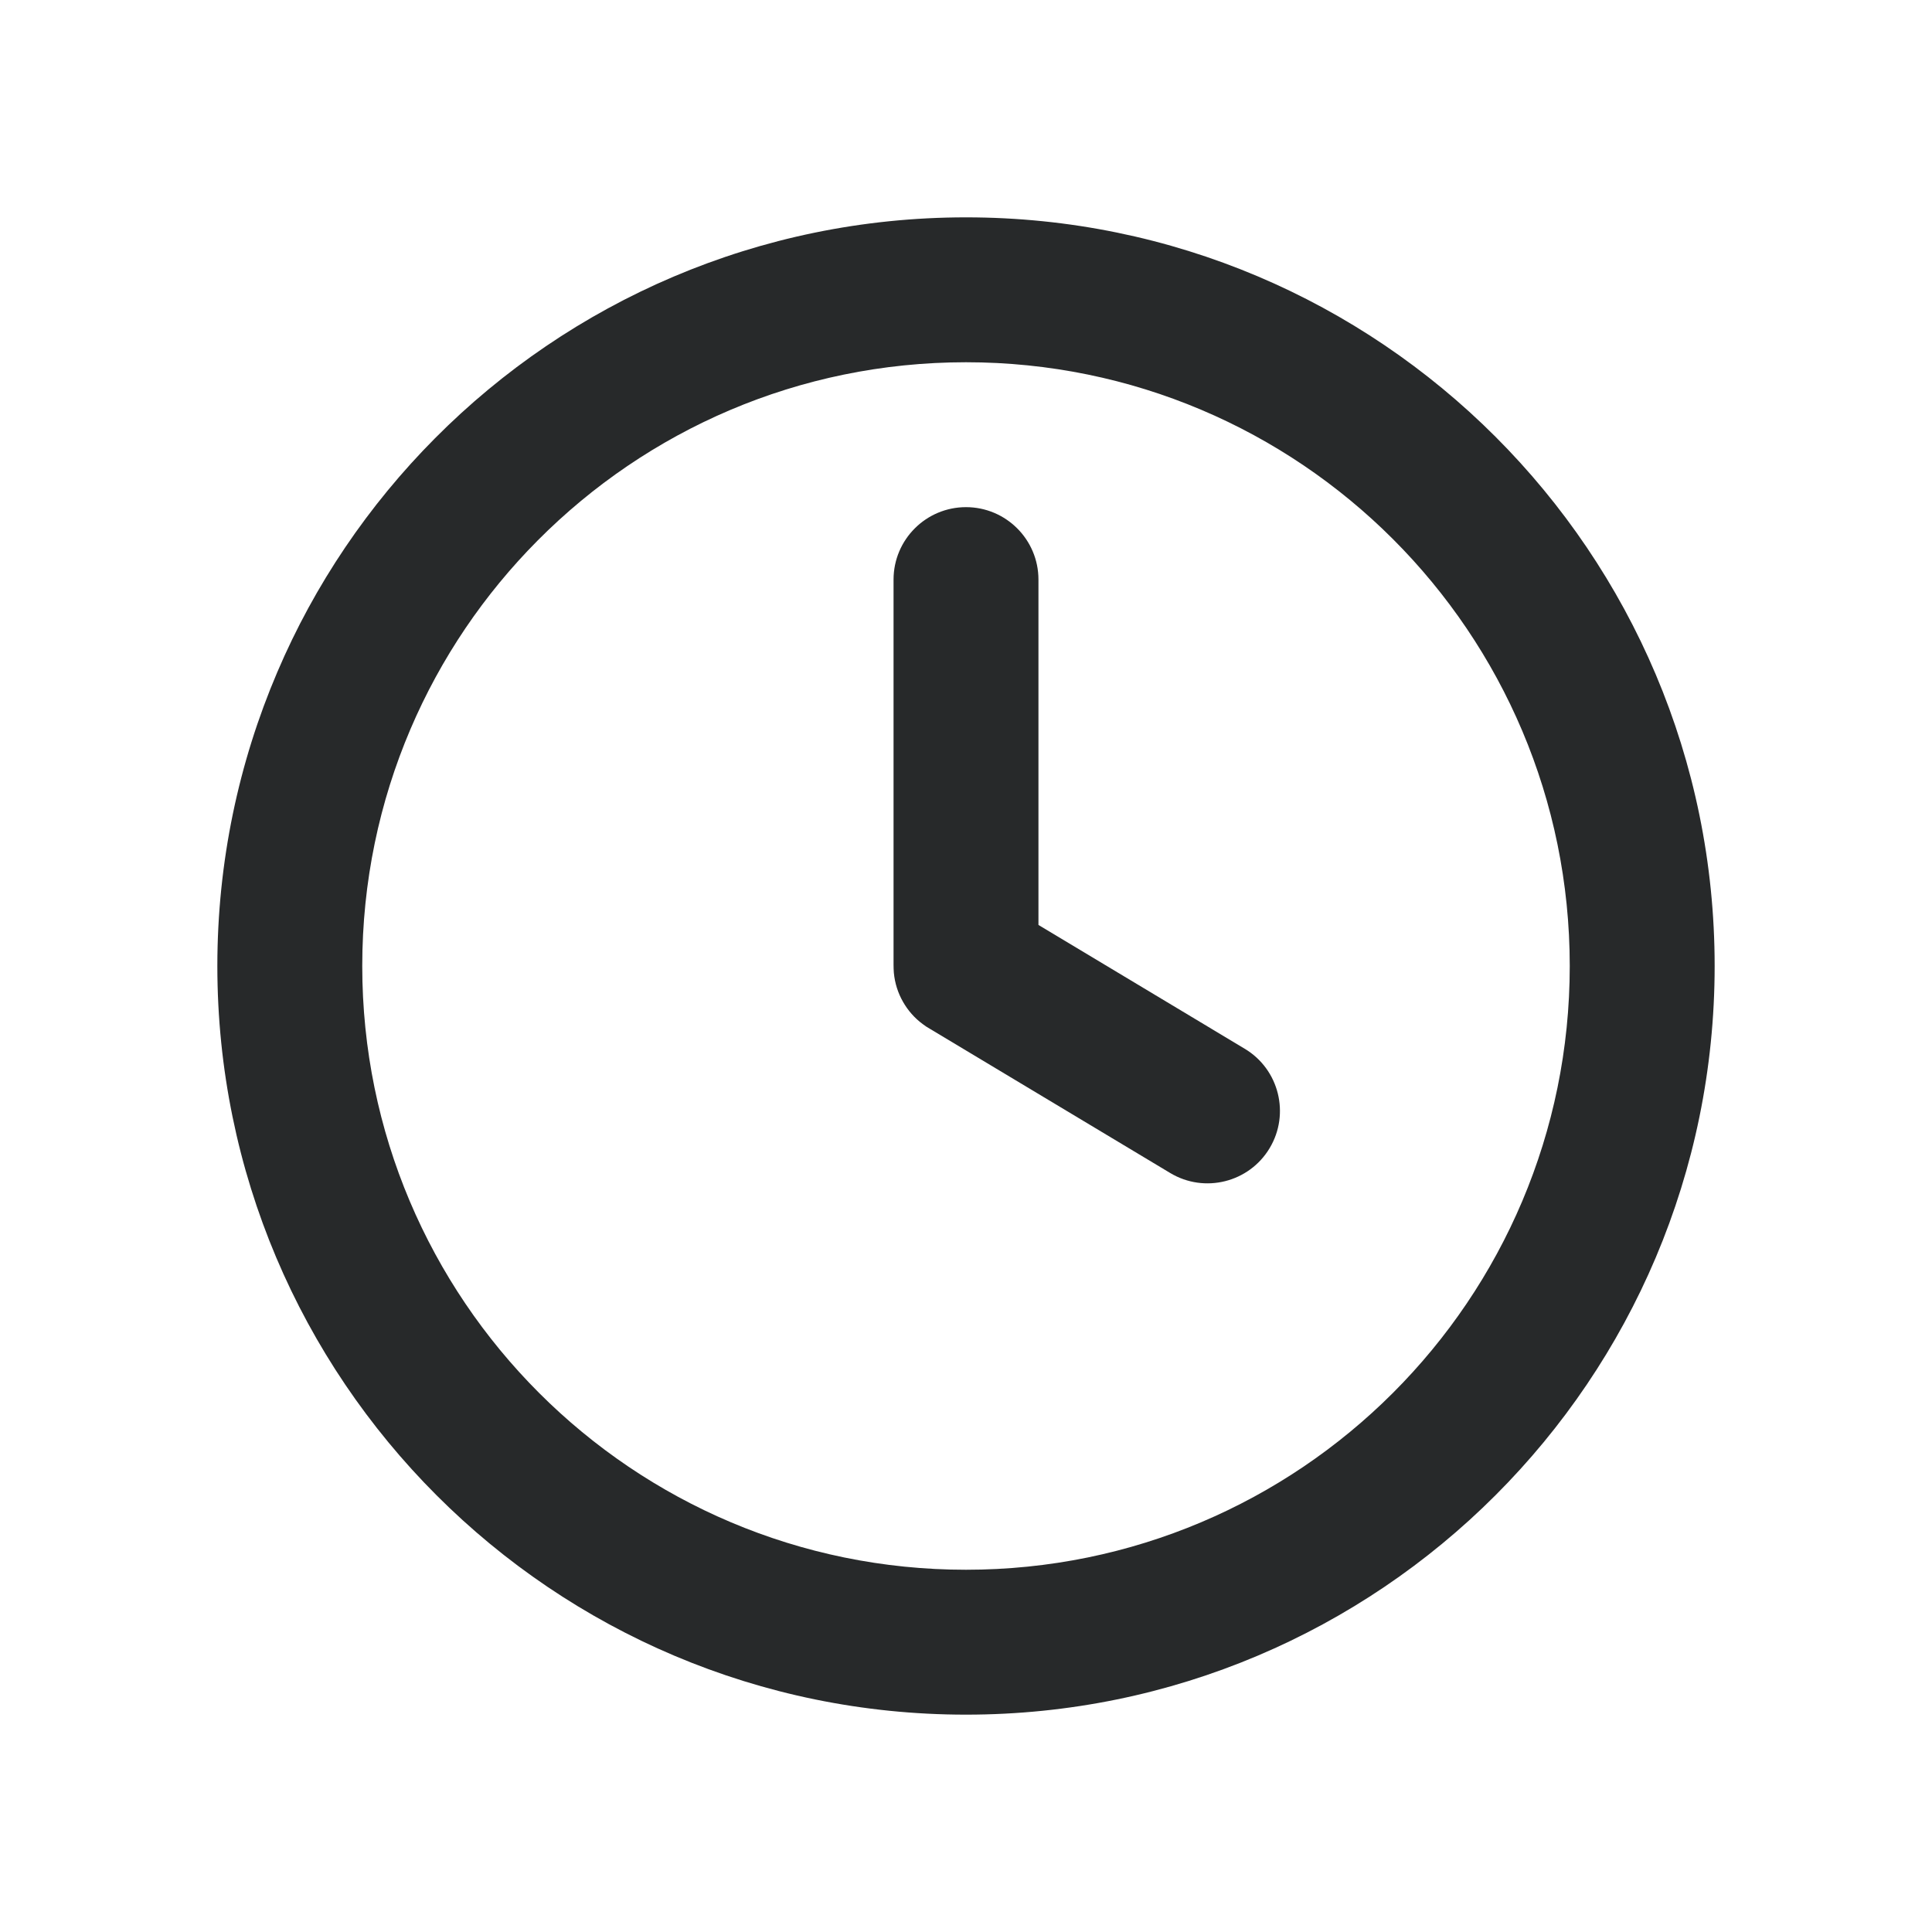
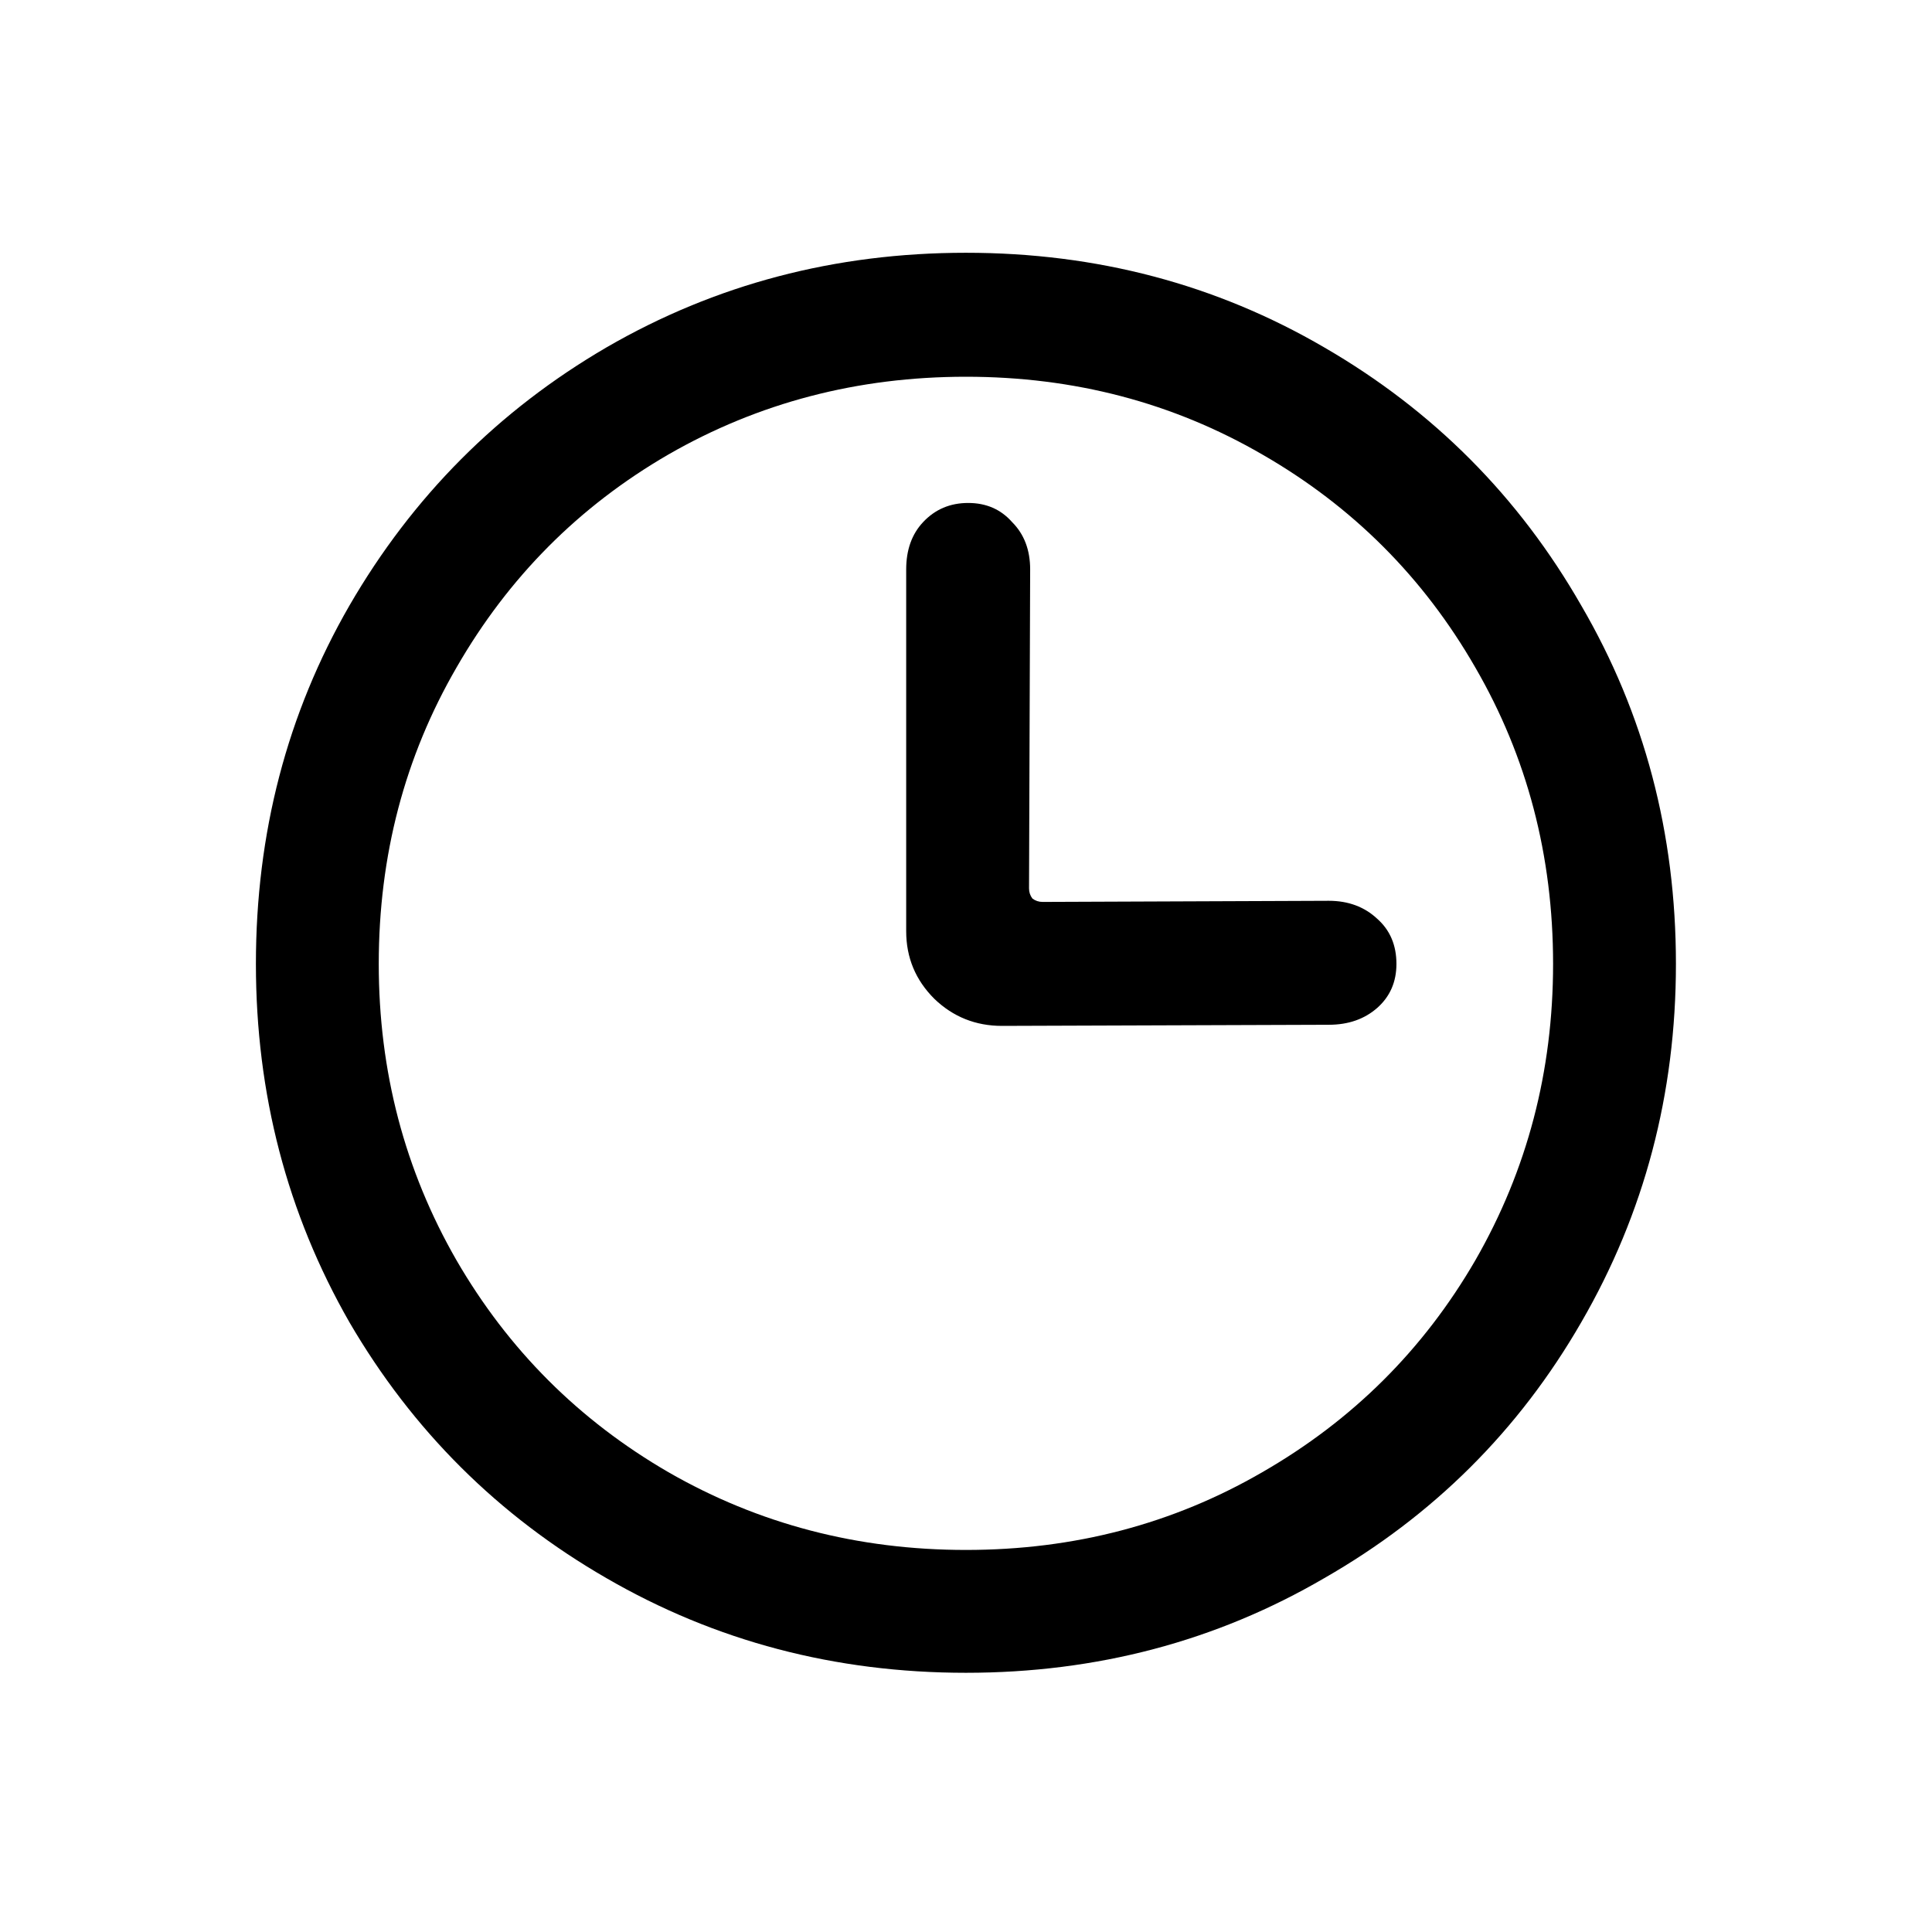
- <svg xmlns="http://www.w3.org/2000/svg" width="20" height="20" viewBox="0 0 20 20" fill="none">
-   <path d="M10 5.25C10.414 5.25 10.75 5.586 10.75 6V9.575L12.886 10.857C13.241 11.07 13.356 11.531 13.143 11.886C12.93 12.241 12.469 12.356 12.114 12.143L9.626 10.65C9.601 10.636 9.576 10.62 9.553 10.602C9.467 10.539 9.398 10.459 9.348 10.371C9.296 10.28 9.263 10.178 9.253 10.069C9.251 10.042 9.25 10.014 9.25 9.986V6C9.25 5.586 9.586 5.25 10 5.25Z" fill="#27292A" />
-   <path fill-rule="evenodd" clip-rule="evenodd" d="M4.503 4.537C5.906 3.125 7.852 2.25 10 2.25C14.28 2.25 17.75 5.72 17.75 10C17.75 14.28 14.28 17.75 10 17.75C5.72 17.75 2.25 14.28 2.25 10C2.25 8.922 2.471 7.894 2.87 6.959C3.258 6.048 3.816 5.228 4.503 4.537ZM10 3.75C8.267 3.75 6.7 4.454 5.567 5.594C5.012 6.152 4.562 6.814 4.249 7.548C3.928 8.3 3.75 9.128 3.75 10C3.75 13.452 6.548 16.25 10 16.25C13.452 16.25 16.25 13.452 16.25 10C16.25 6.548 13.452 3.75 10 3.75Z" fill="#27292A" />
+ <svg xmlns="http://www.w3.org/2000/svg" width="24" height="24" viewBox="0 0 24 24" fill="none">
+   <path d="M16.507 11.19C16.749 11.19 16.95 11.265 17.109 11.414C17.267 11.554 17.347 11.741 17.347 11.974C17.347 12.198 17.267 12.38 17.109 12.52C16.95 12.66 16.749 12.73 16.507 12.73L12.447 12.744C12.12 12.744 11.84 12.632 11.607 12.408C11.373 12.175 11.257 11.895 11.257 11.568V7.074C11.257 6.831 11.327 6.635 11.467 6.486C11.616 6.327 11.803 6.248 12.027 6.248C12.251 6.248 12.433 6.327 12.573 6.486C12.722 6.635 12.797 6.831 12.797 7.074L12.783 11.036C12.783 11.083 12.797 11.125 12.825 11.162C12.862 11.19 12.904 11.204 12.951 11.204L16.507 11.19ZM11.999 20.78C10.375 20.78 8.886 20.388 7.533 19.604C6.189 18.829 5.125 17.77 4.341 16.426C3.566 15.073 3.179 13.589 3.179 11.974C3.179 10.35 3.566 8.866 4.341 7.522C5.125 6.169 6.189 5.1 7.533 4.316C8.886 3.532 10.375 3.14 11.999 3.14C13.623 3.14 15.107 3.532 16.451 4.316C17.804 5.1 18.868 6.169 19.643 7.522C20.427 8.866 20.819 10.35 20.819 11.974C20.819 13.589 20.427 15.073 19.643 16.426C18.868 17.77 17.804 18.829 16.451 19.604C15.107 20.388 13.623 20.78 11.999 20.78ZM11.999 19.254C13.343 19.254 14.57 18.932 15.681 18.288C16.801 17.644 17.683 16.767 18.327 15.656C18.971 14.536 19.293 13.309 19.293 11.974C19.293 10.63 18.971 9.403 18.327 8.292C17.683 7.172 16.801 6.29 15.681 5.646C14.57 5.002 13.343 4.68 11.999 4.68C10.655 4.68 9.423 5.002 8.303 5.646C7.192 6.29 6.315 7.172 5.671 8.292C5.027 9.403 4.705 10.63 4.705 11.974C4.705 13.309 5.027 14.536 5.671 15.656C6.315 16.767 7.192 17.644 8.303 18.288C9.423 18.932 10.655 19.254 11.999 19.254Z" fill="#000" />
</svg>
